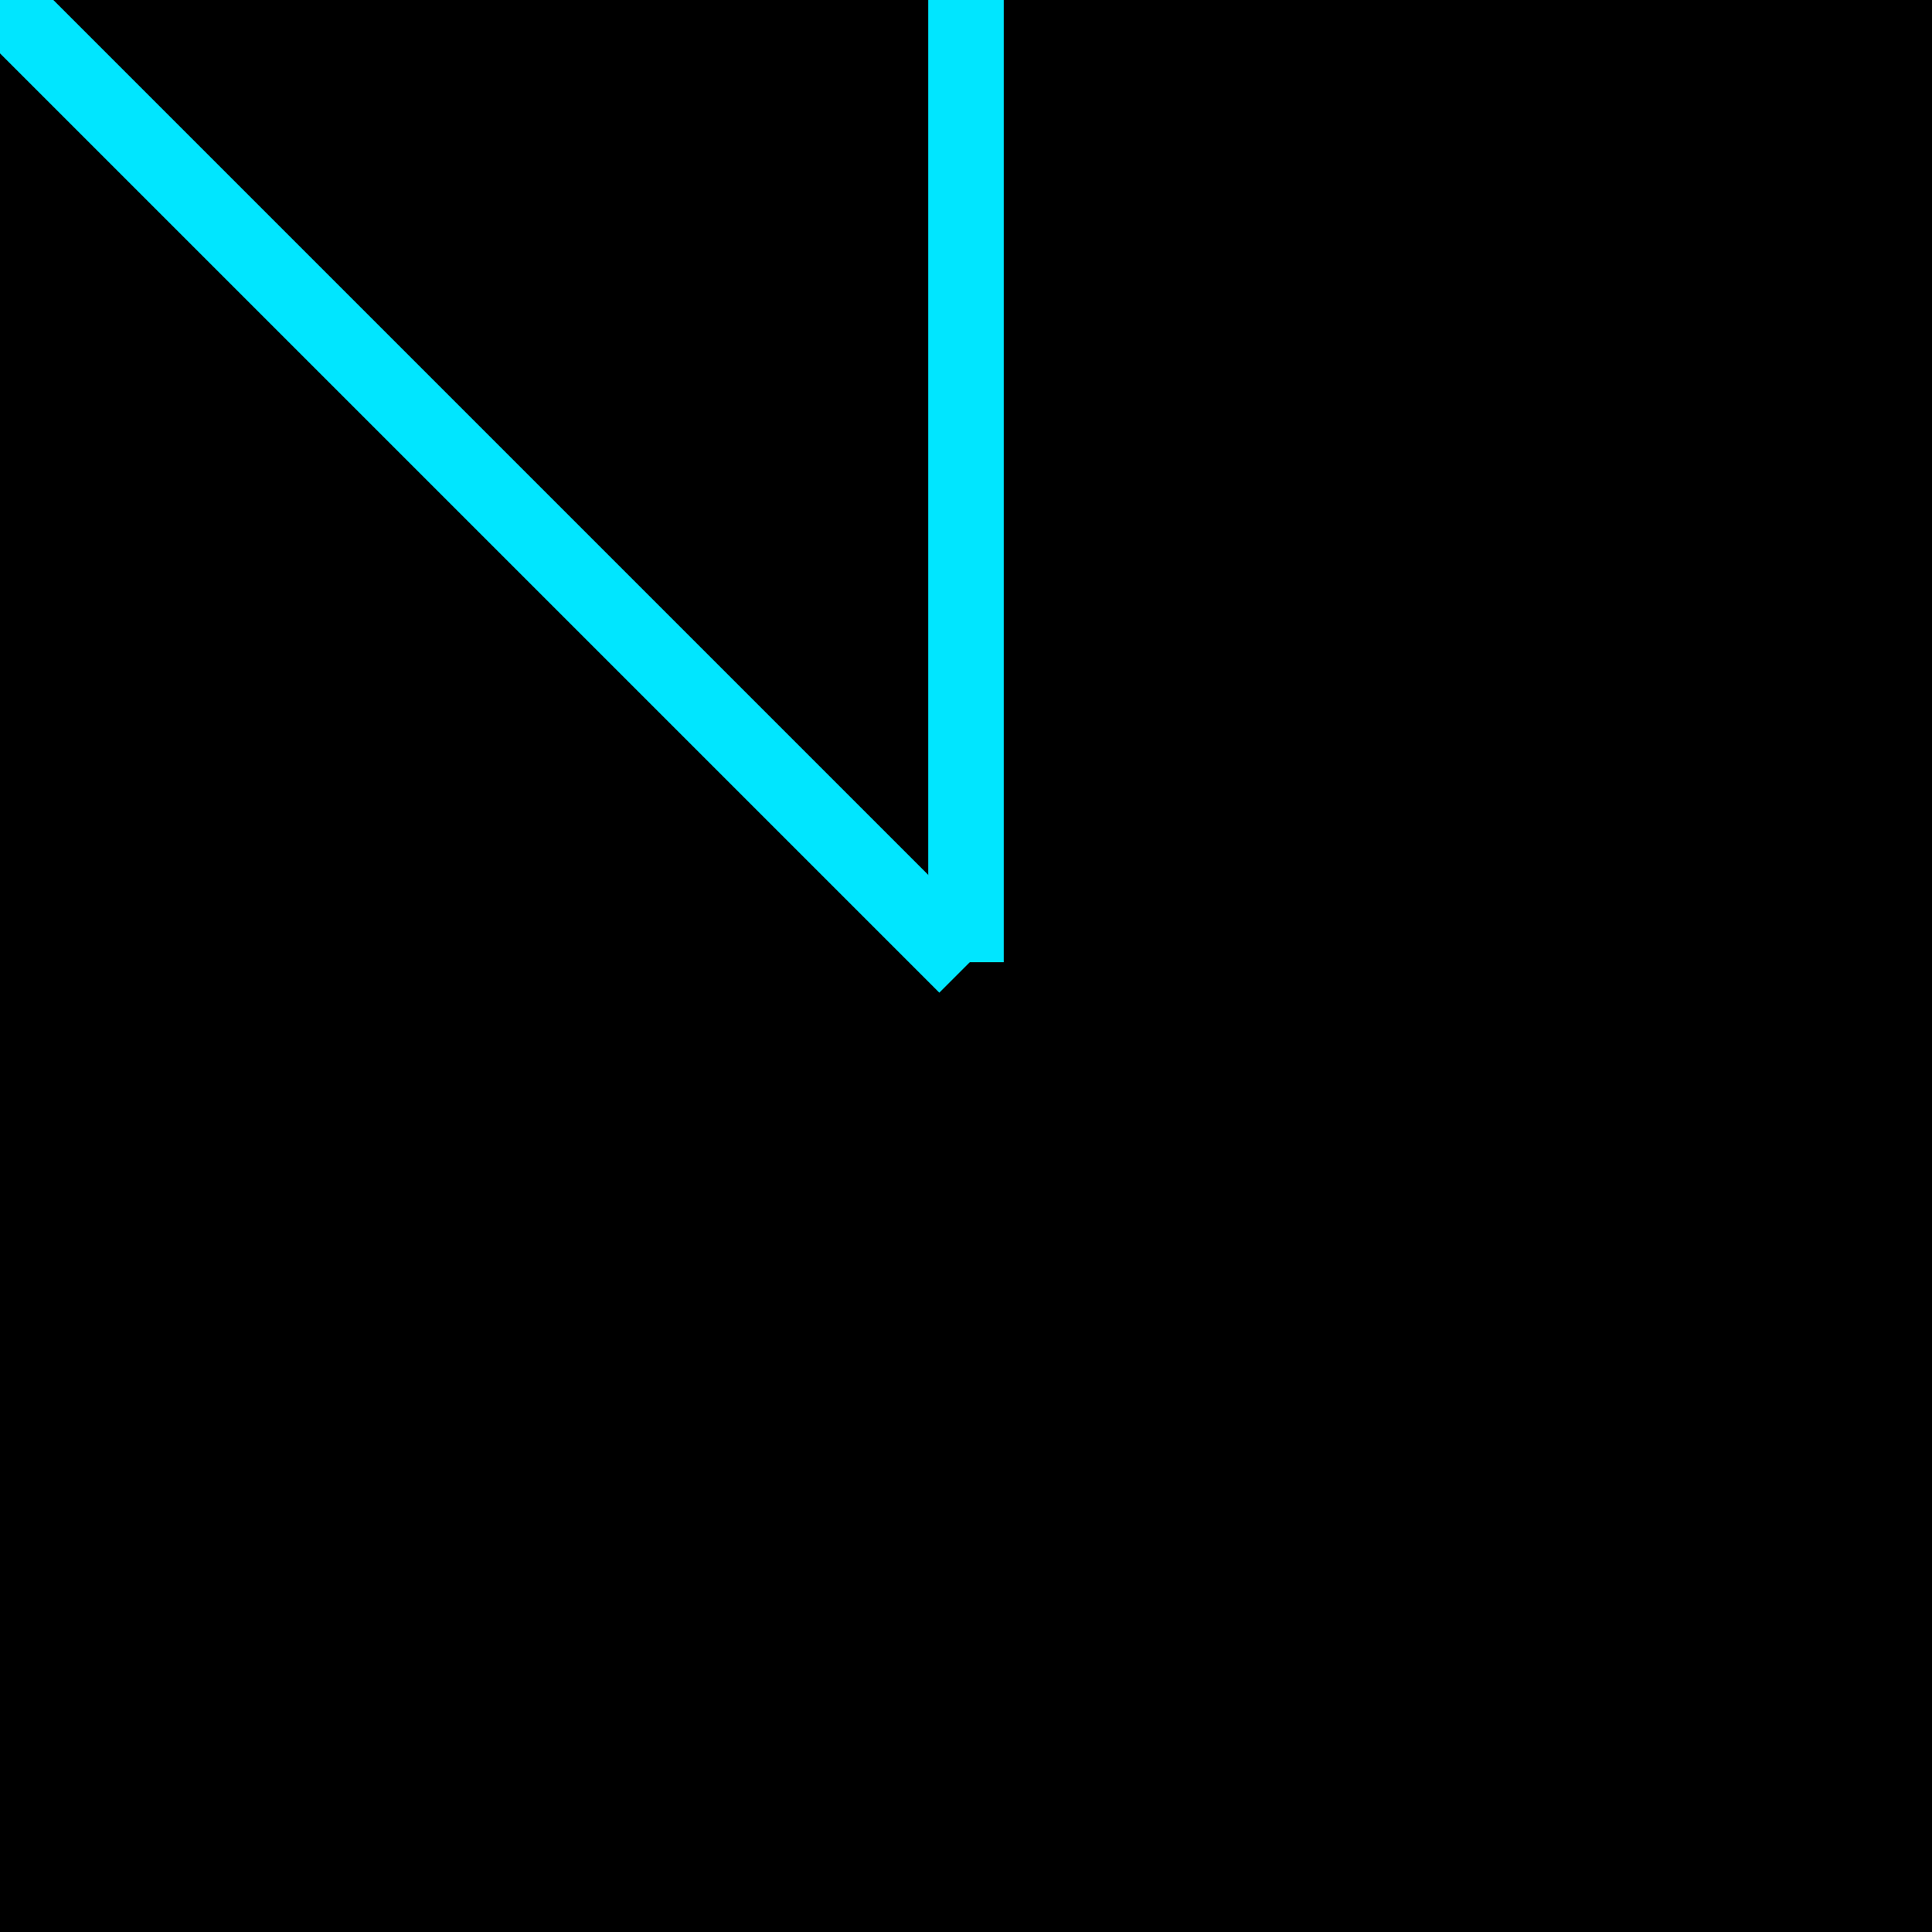
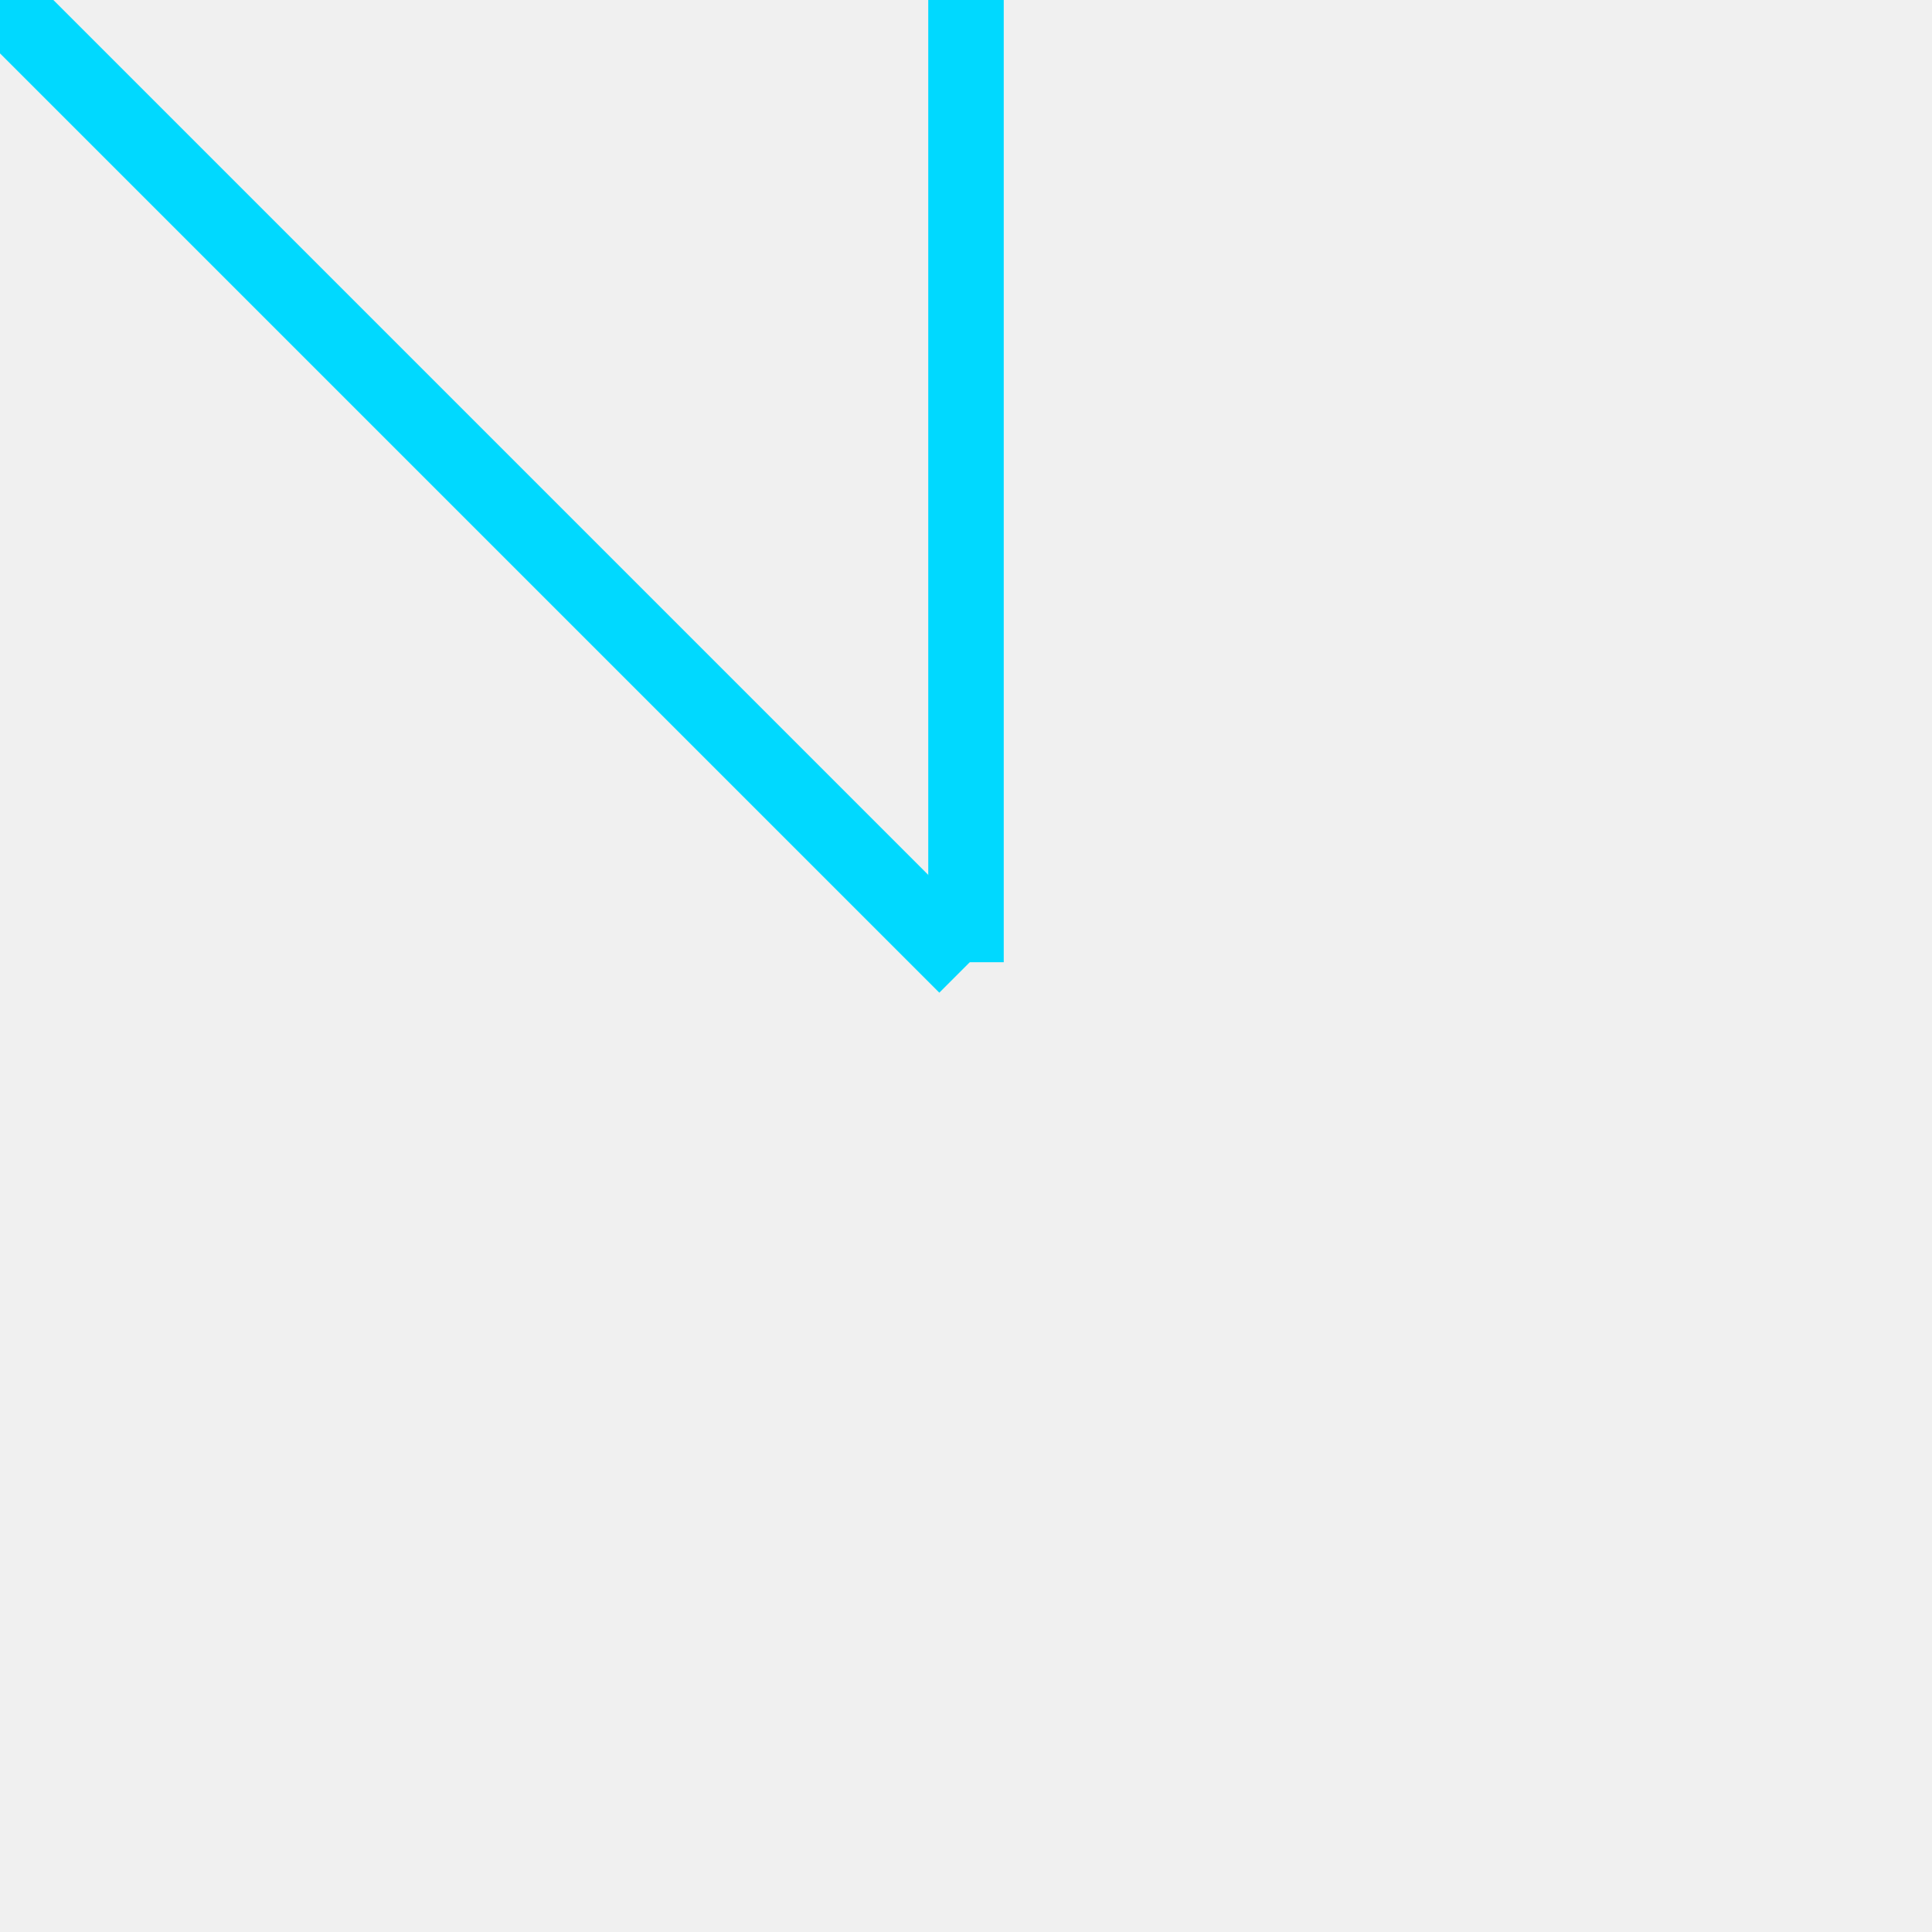
<svg xmlns="http://www.w3.org/2000/svg" width="256" height="256" viewBox="0 0 256 256" fill="none">
-   <g clip-path="url(#clip0_22_214)">
-     <rect width="256" height="256" fill="black" />
-     <path d="M128 -0.5V127.5" stroke="#00E6FF" stroke-width="10" />
-     <path d="M128 128L4.38125e-06 4.38125e-06" stroke="#00E6FF" stroke-width="10" />
+   <g clip-path="url(#clip0_0_215)">
+     <path d="M128 -0.5V127.5" stroke="#00D9FF" stroke-width="10" />
+     <path d="M128 128L-3.24814e-06 -3.24814e-06" stroke="#00D9FF" stroke-width="10" />
  </g>
  <defs>
-     <clipPath id="clip0_22_214">
+     <clipPath id="clip0_0_215">
      <rect width="256" height="256" fill="white" />
    </clipPath>
  </defs>
</svg>
